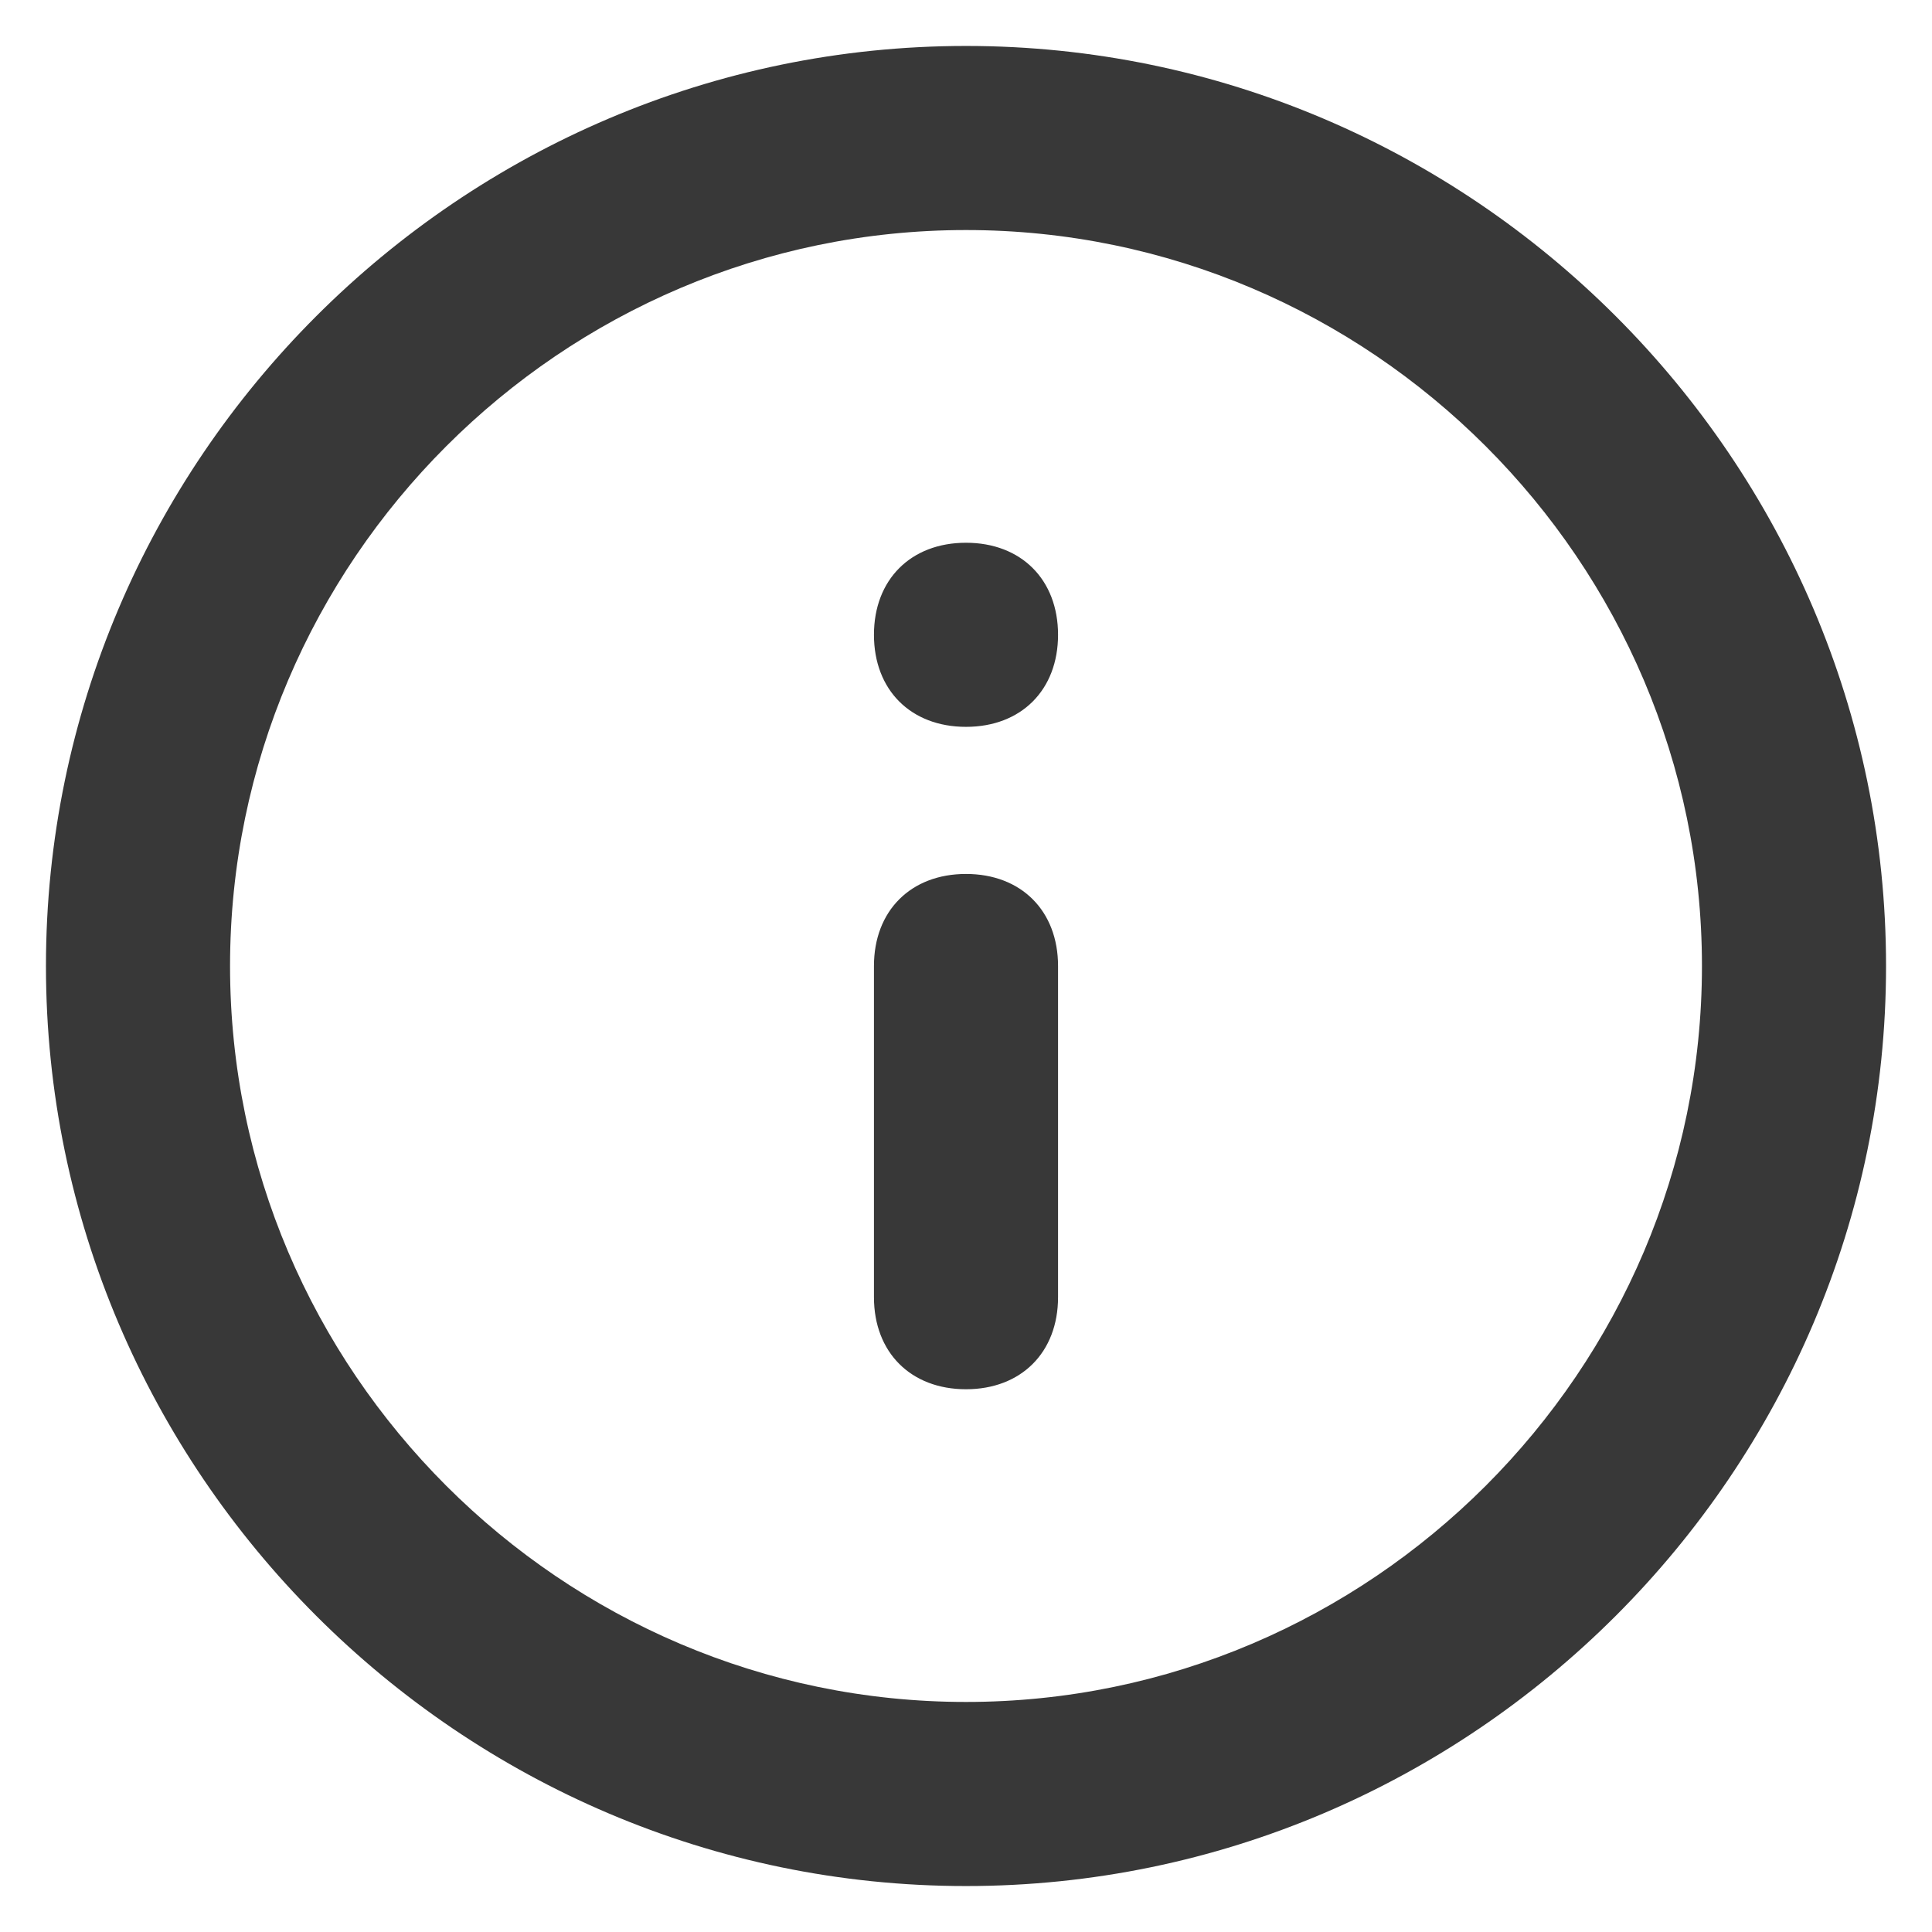
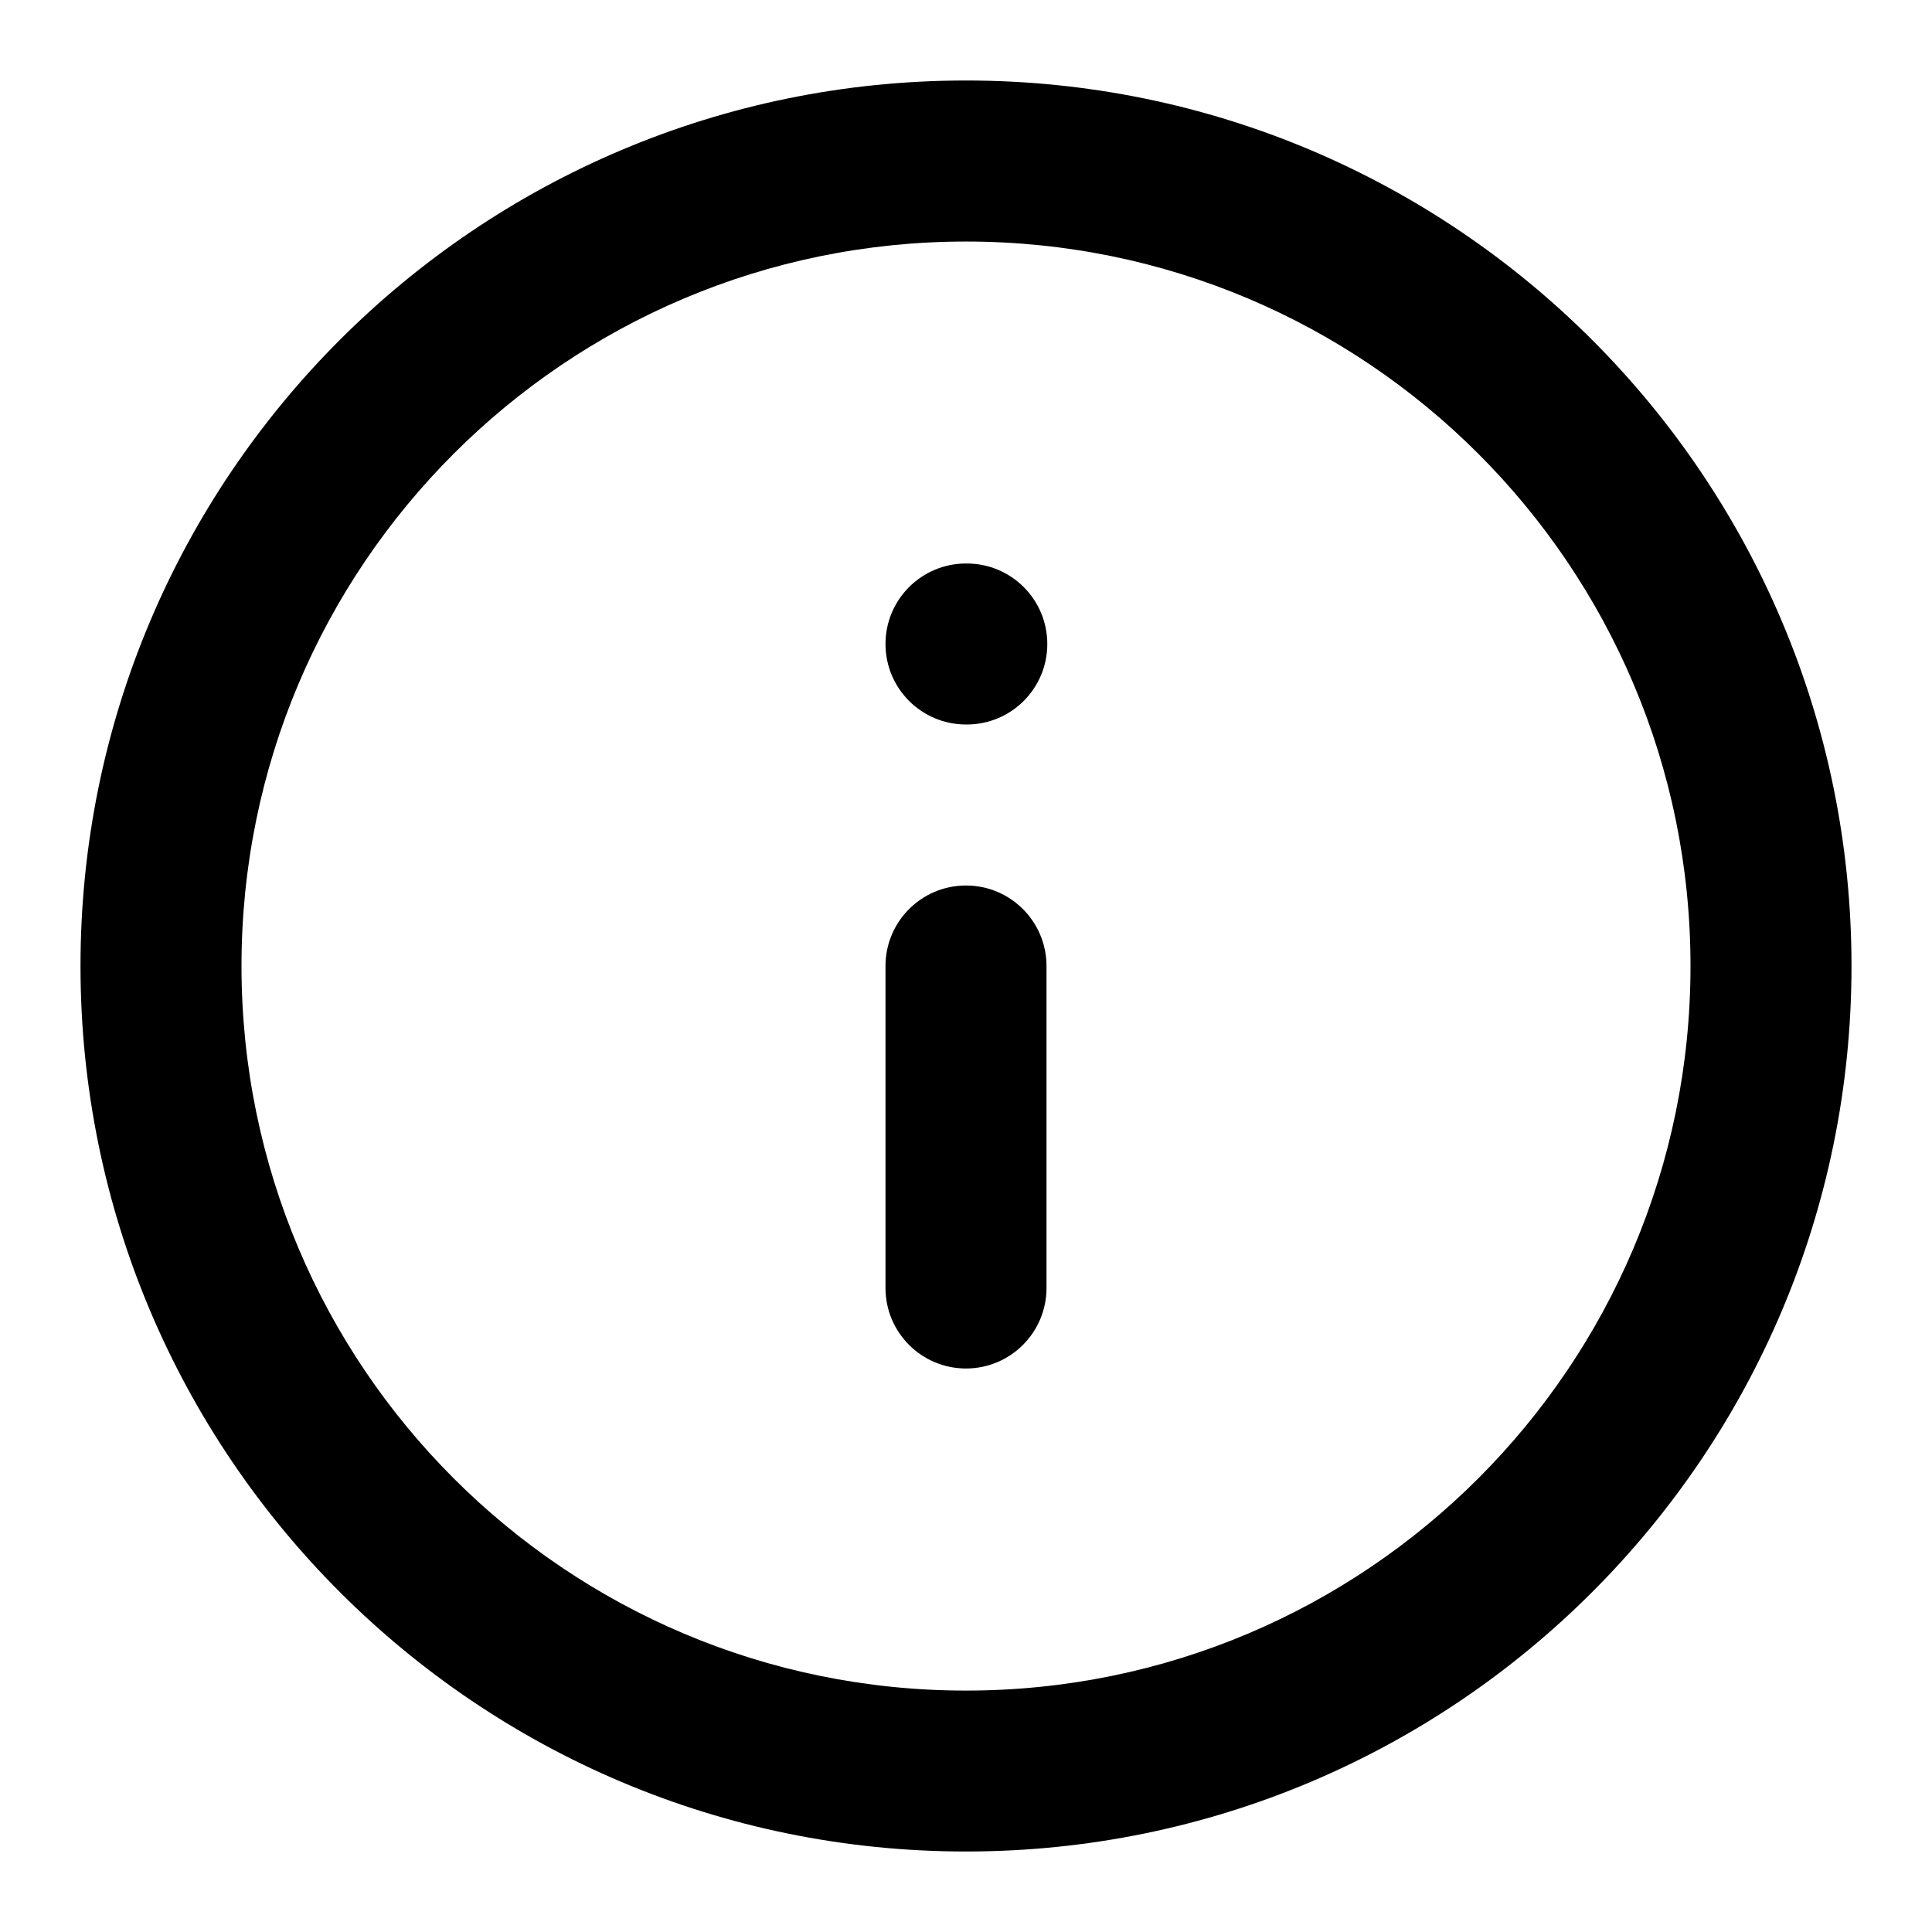
- <svg xmlns="http://www.w3.org/2000/svg" width="14" height="14" viewBox="0 0 14 14" fill="none">
-   <path d="M7 13.667C3.333 13.667 0.333 10.667 0.333 7C0.333 3.333 3.333 0.333 7 0.333C10.667 0.333 13.667 3.333 13.667 7C13.667 10.667 10.667 13.667 7 13.667ZM7 1.667C4.067 1.667 1.667 4.067 1.667 7C1.667 9.933 4.067 12.333 7 12.333C9.933 12.333 12.333 9.933 12.333 7C12.333 4.067 9.933 1.667 7 1.667ZM7 10.067C6.6 10.067 6.333 9.8 6.333 9.4V7C6.333 6.6 6.6 6.333 7 6.333C7.4 6.333 7.667 6.6 7.667 7V9.4C7.667 9.8 7.4 10.067 7 10.067ZM7 5.267C6.6 5.267 6.333 5 6.333 4.6C6.333 4.2 6.6 3.933 7 3.933C7.4 3.933 7.667 4.2 7.667 4.6C7.667 5 7.4 5.267 7 5.267Z" fill="#383838" />
+ <svg xmlns="http://www.w3.org/2000/svg" viewBox="0 0 24 24">
+   <path d="M21 12a9 9 0 1 0-18 .001 9 9 0 0 0 18 0Zm2 0c0 6.075-4.925 11-11 11-6.074 0-11-4.925-11-11S5.925 1 12 1s11 4.926 11 11Z" />
+   <path d="M11 16v-4a1 1 0 0 1 2 0v4a1 1 0 0 1-2 0Zm1.01-9a1 1 0 0 1 0 2H12a1 1 0 0 1 0-2h.01Z" />
</svg>
